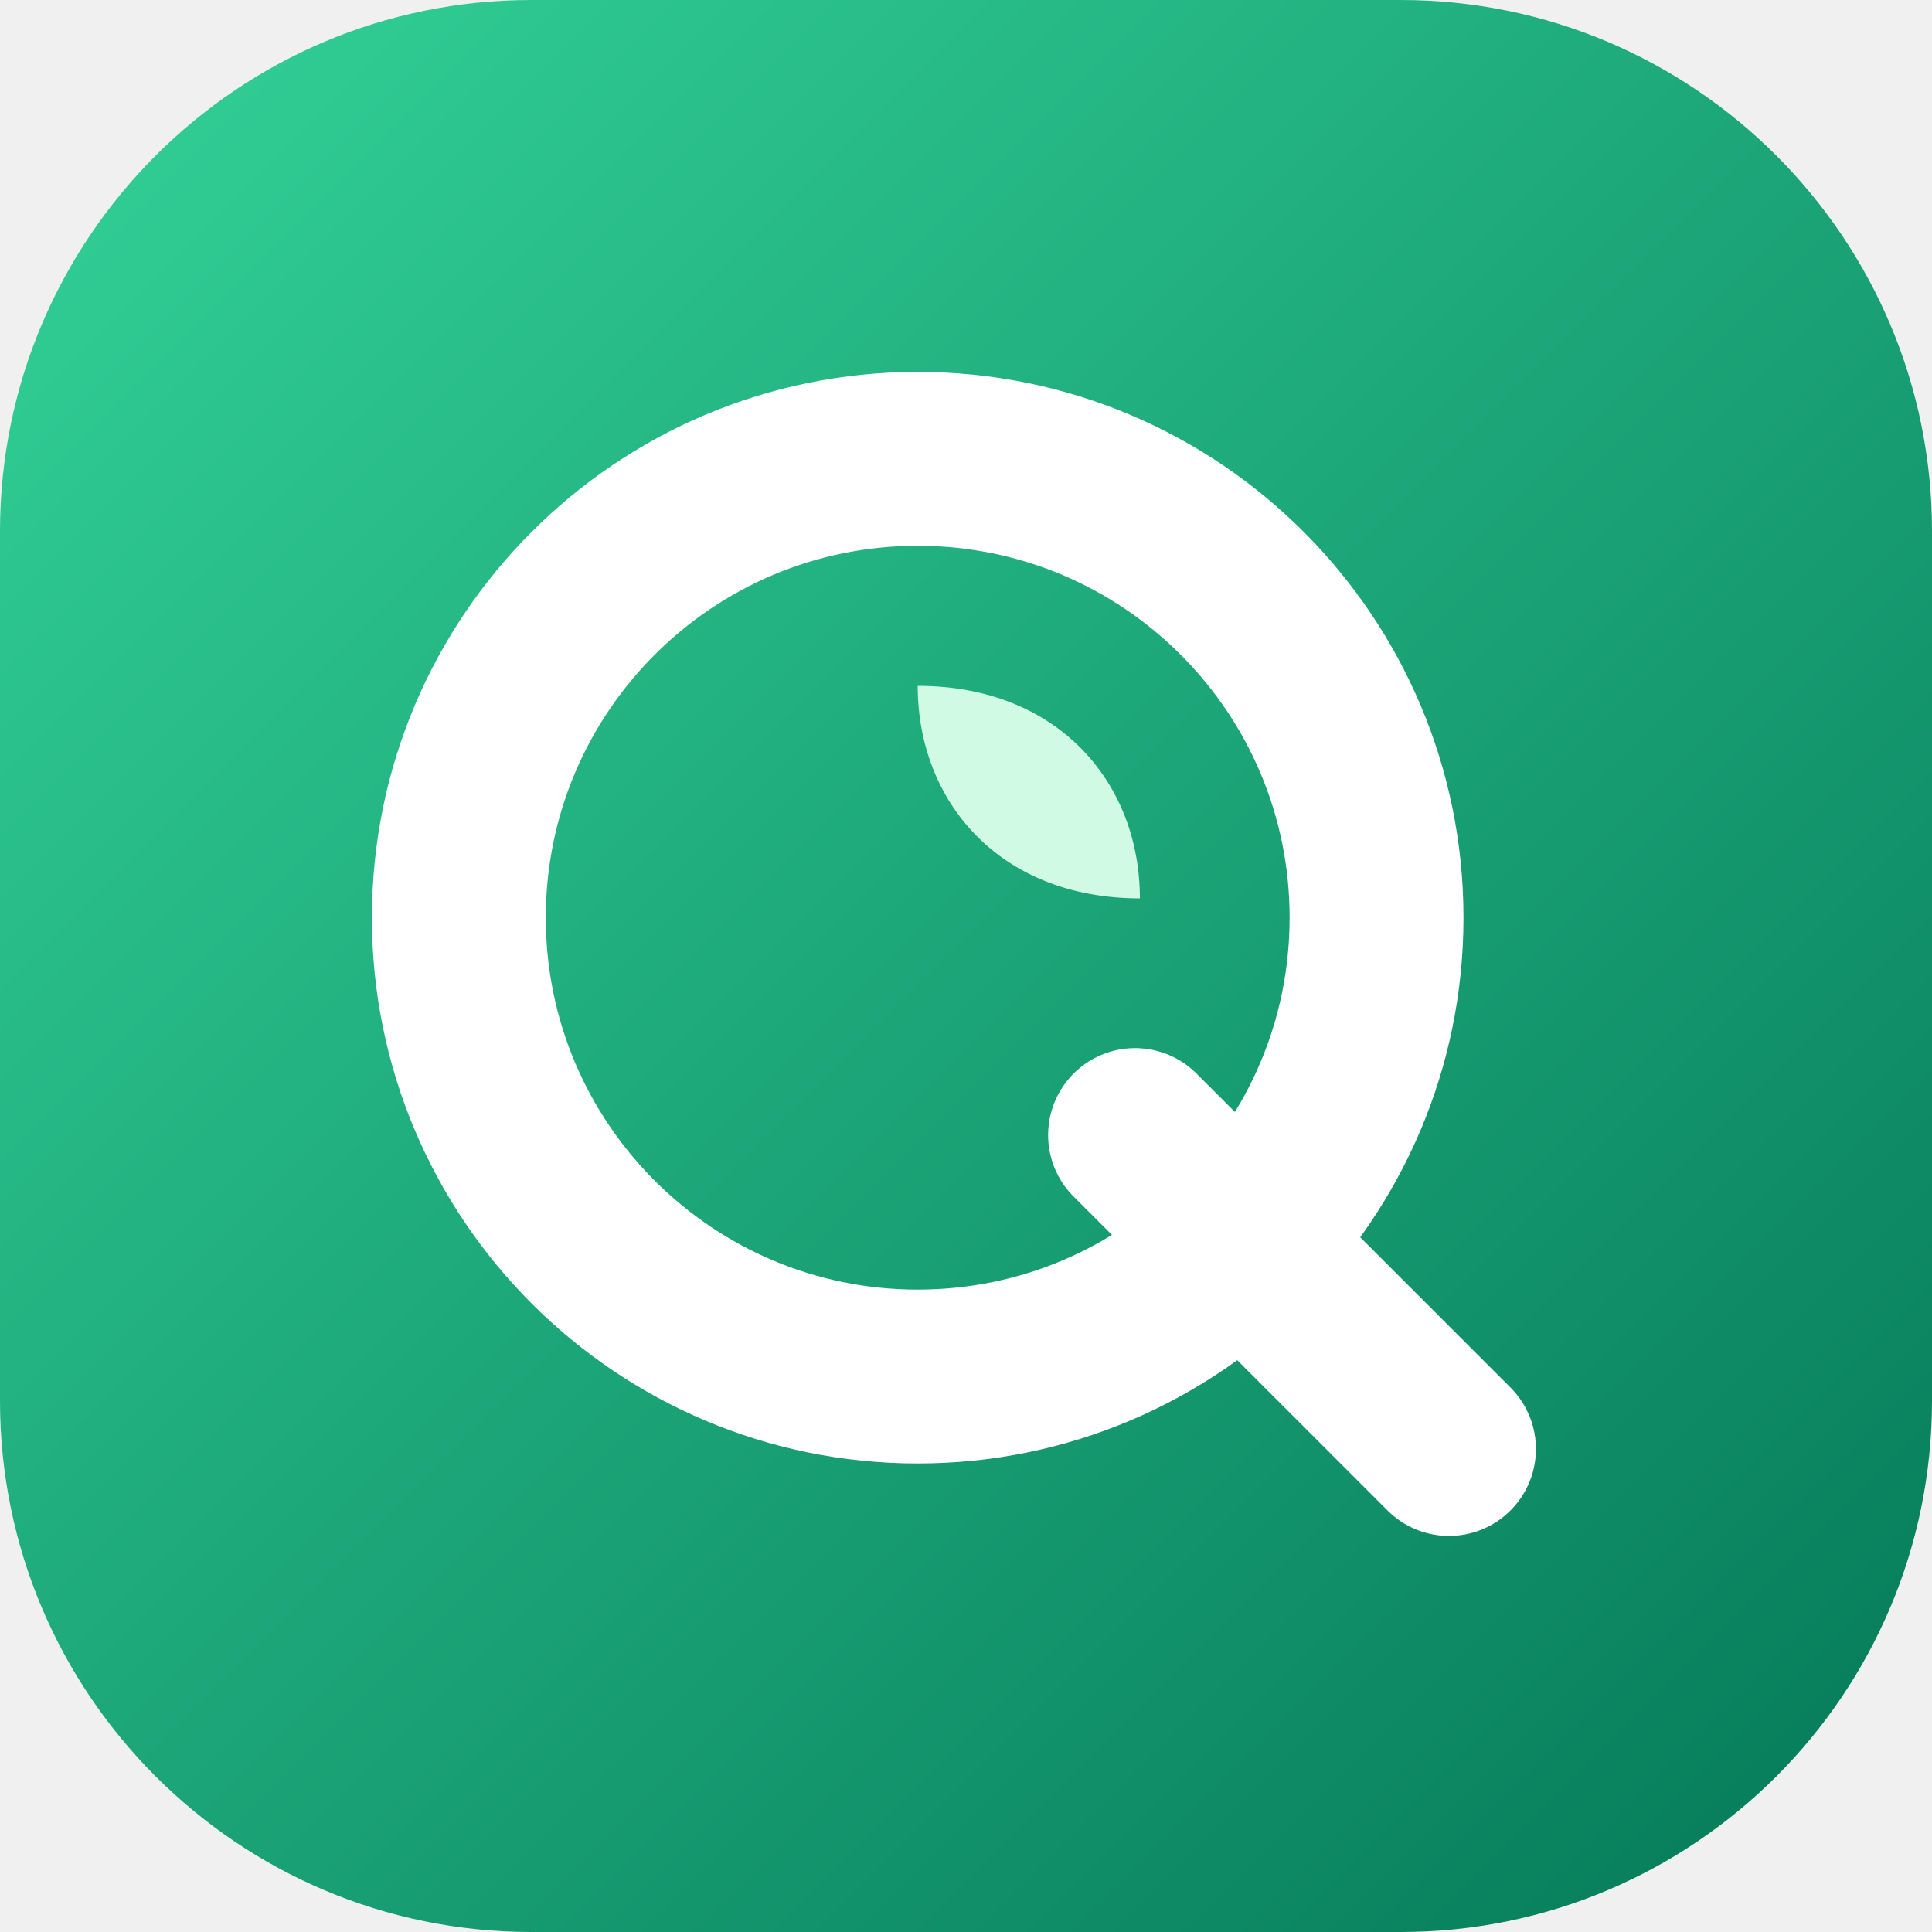
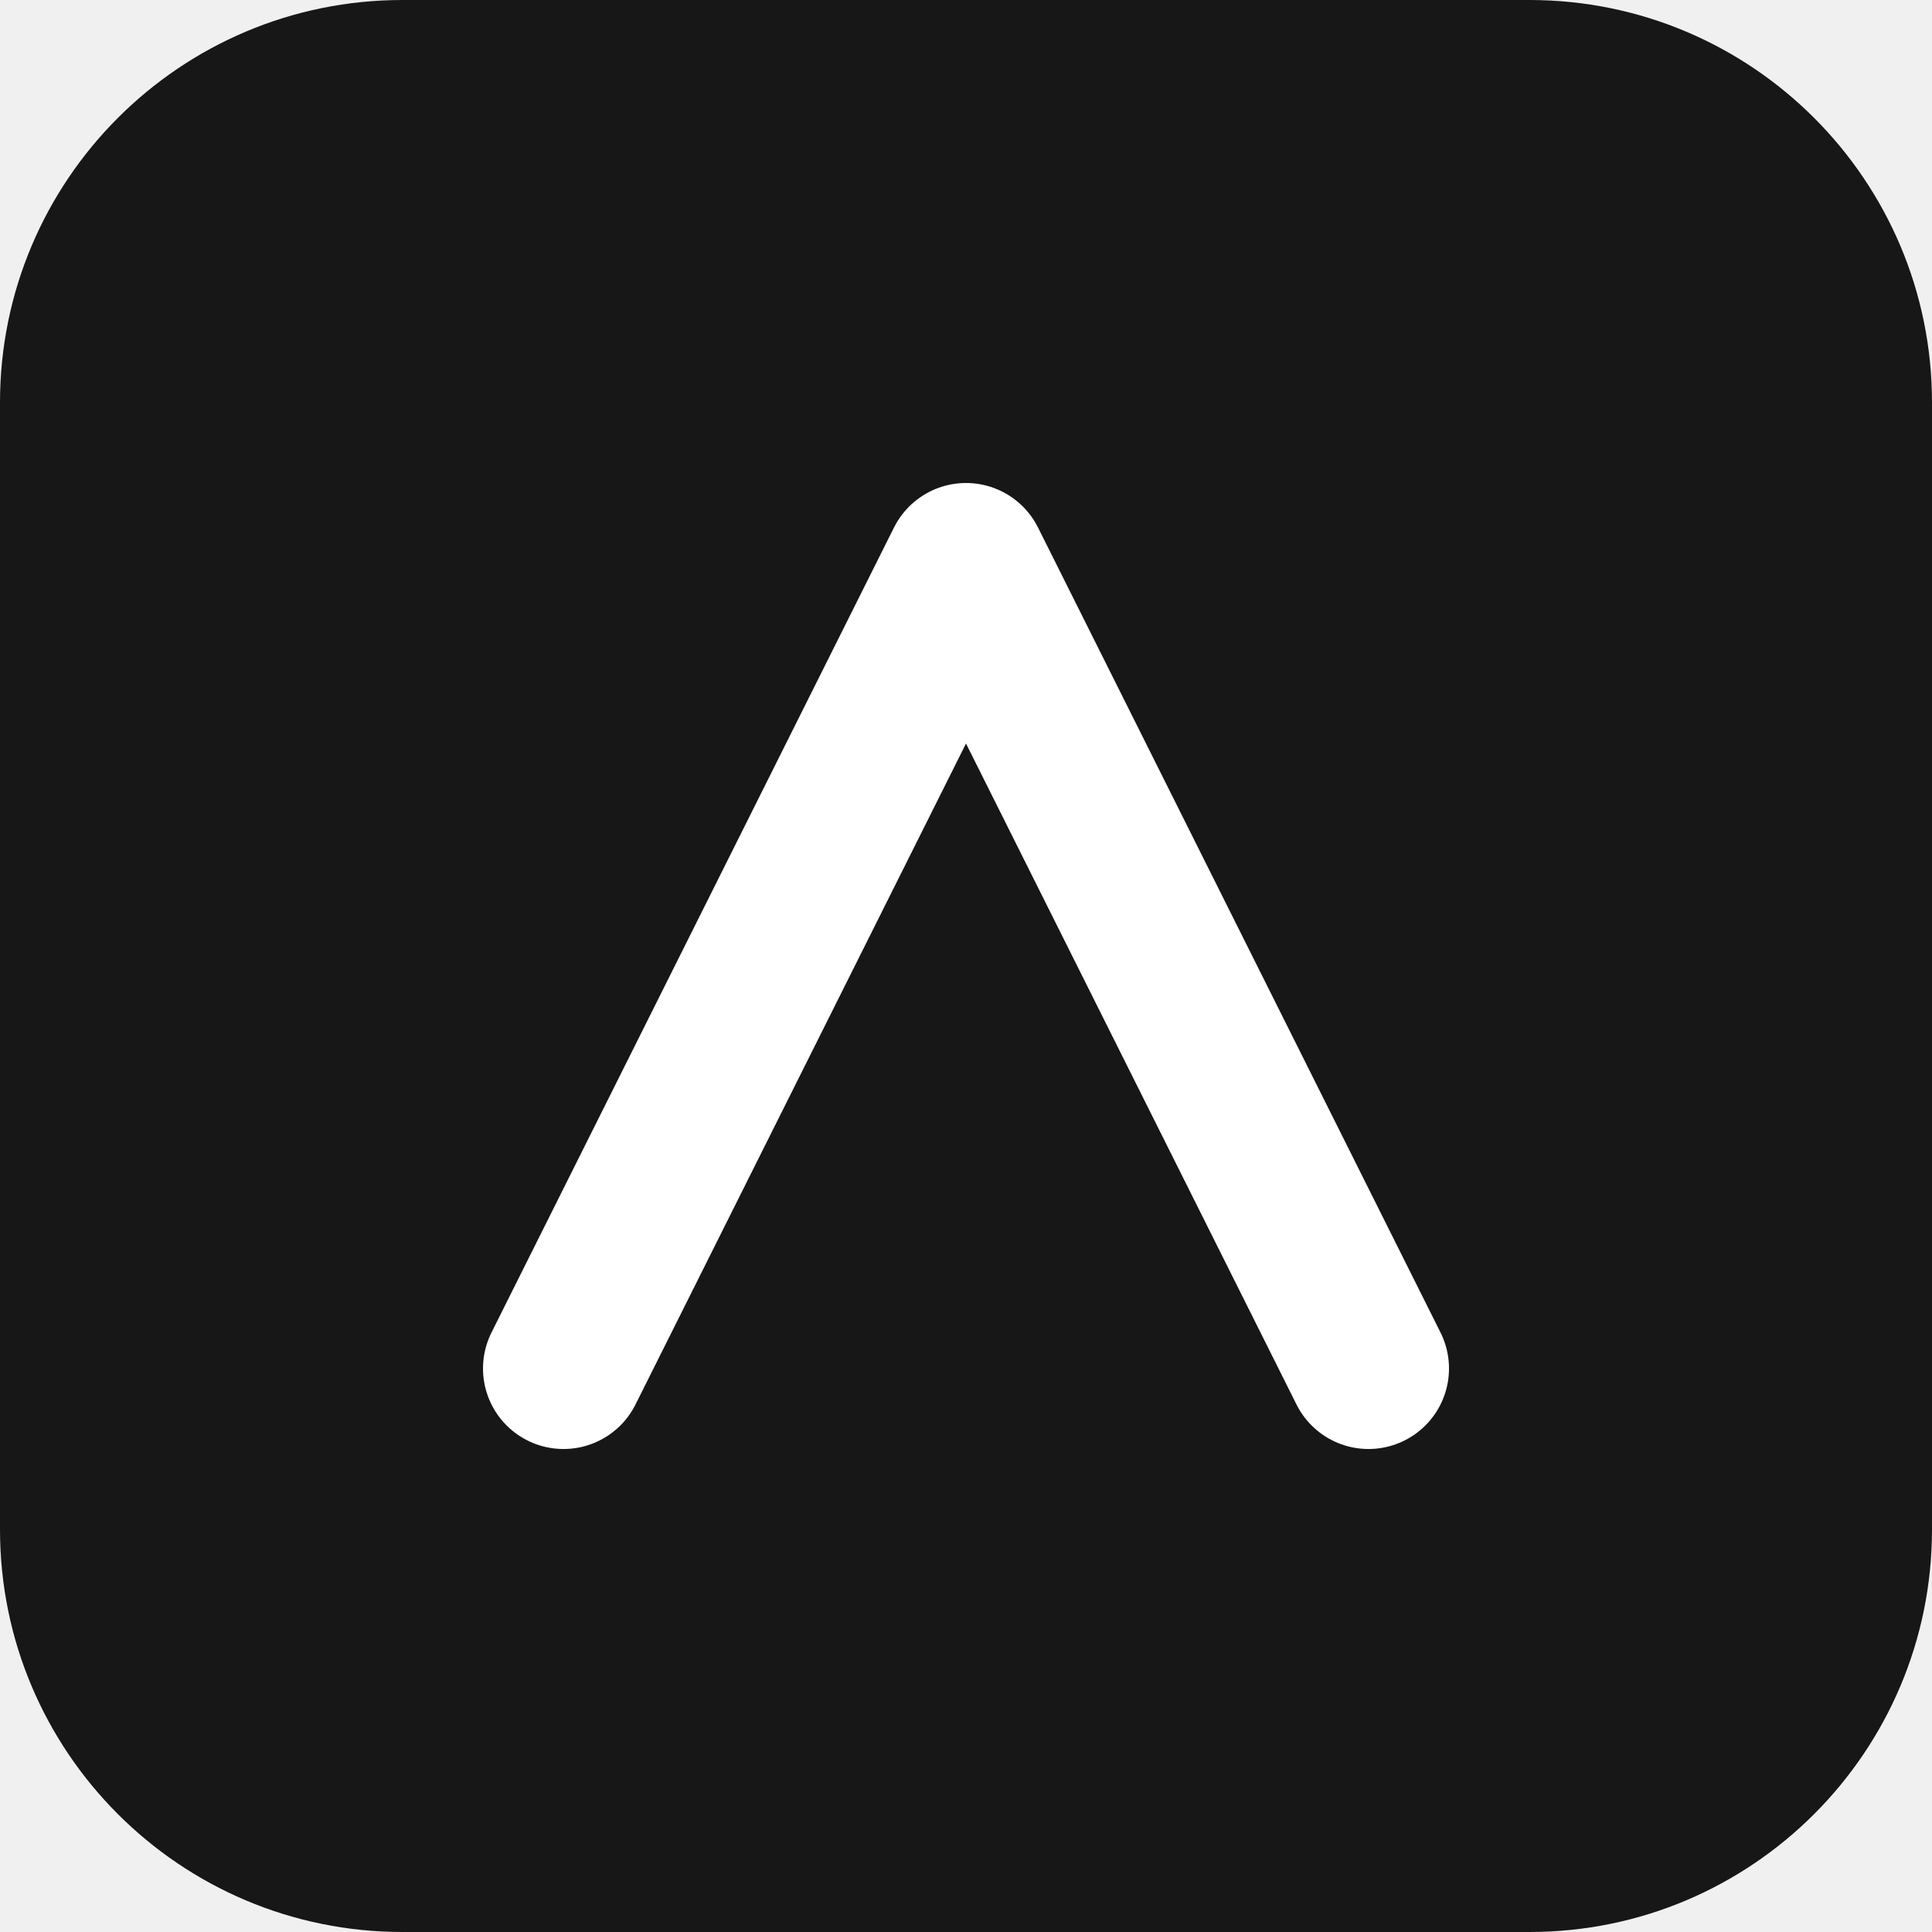
- <svg xmlns="http://www.w3.org/2000/svg" viewBox="0 0 40 40">
-   <defs>
-     <linearGradient id="g" x1="0" y1="0" x2="1" y2="1">
-       <stop offset="0" stop-color="#34d399" />
-       <stop offset="1" stop-color="#047857" />
-     </linearGradient>
-   </defs>
-   <rect width="40" height="40" rx="11" fill="url(#g)" />
-   <circle cx="19" cy="19" r="9.5" fill="none" stroke="#fff" stroke-width="3.6" />
-   <path d="M23.5 23.5 L30 30" stroke="#fff" stroke-width="3.6" stroke-linecap="round" />
-   <path d="M19 14.2c2.9 0 4.6 2 4.6 4.4-2.9 0-4.6-2-4.6-4.4Z" fill="#d1fae5" />
+ <svg xmlns="http://www.w3.org/2000/svg" viewBox="0 0 24 24">
+   <rect width="24" height="24" rx="5" fill="#171717" />
+   <path d="M7 17 L12 7 L17 17" fill="none" stroke="#fff" stroke-width="2" stroke-linecap="round" stroke-linejoin="round" />
</svg>
